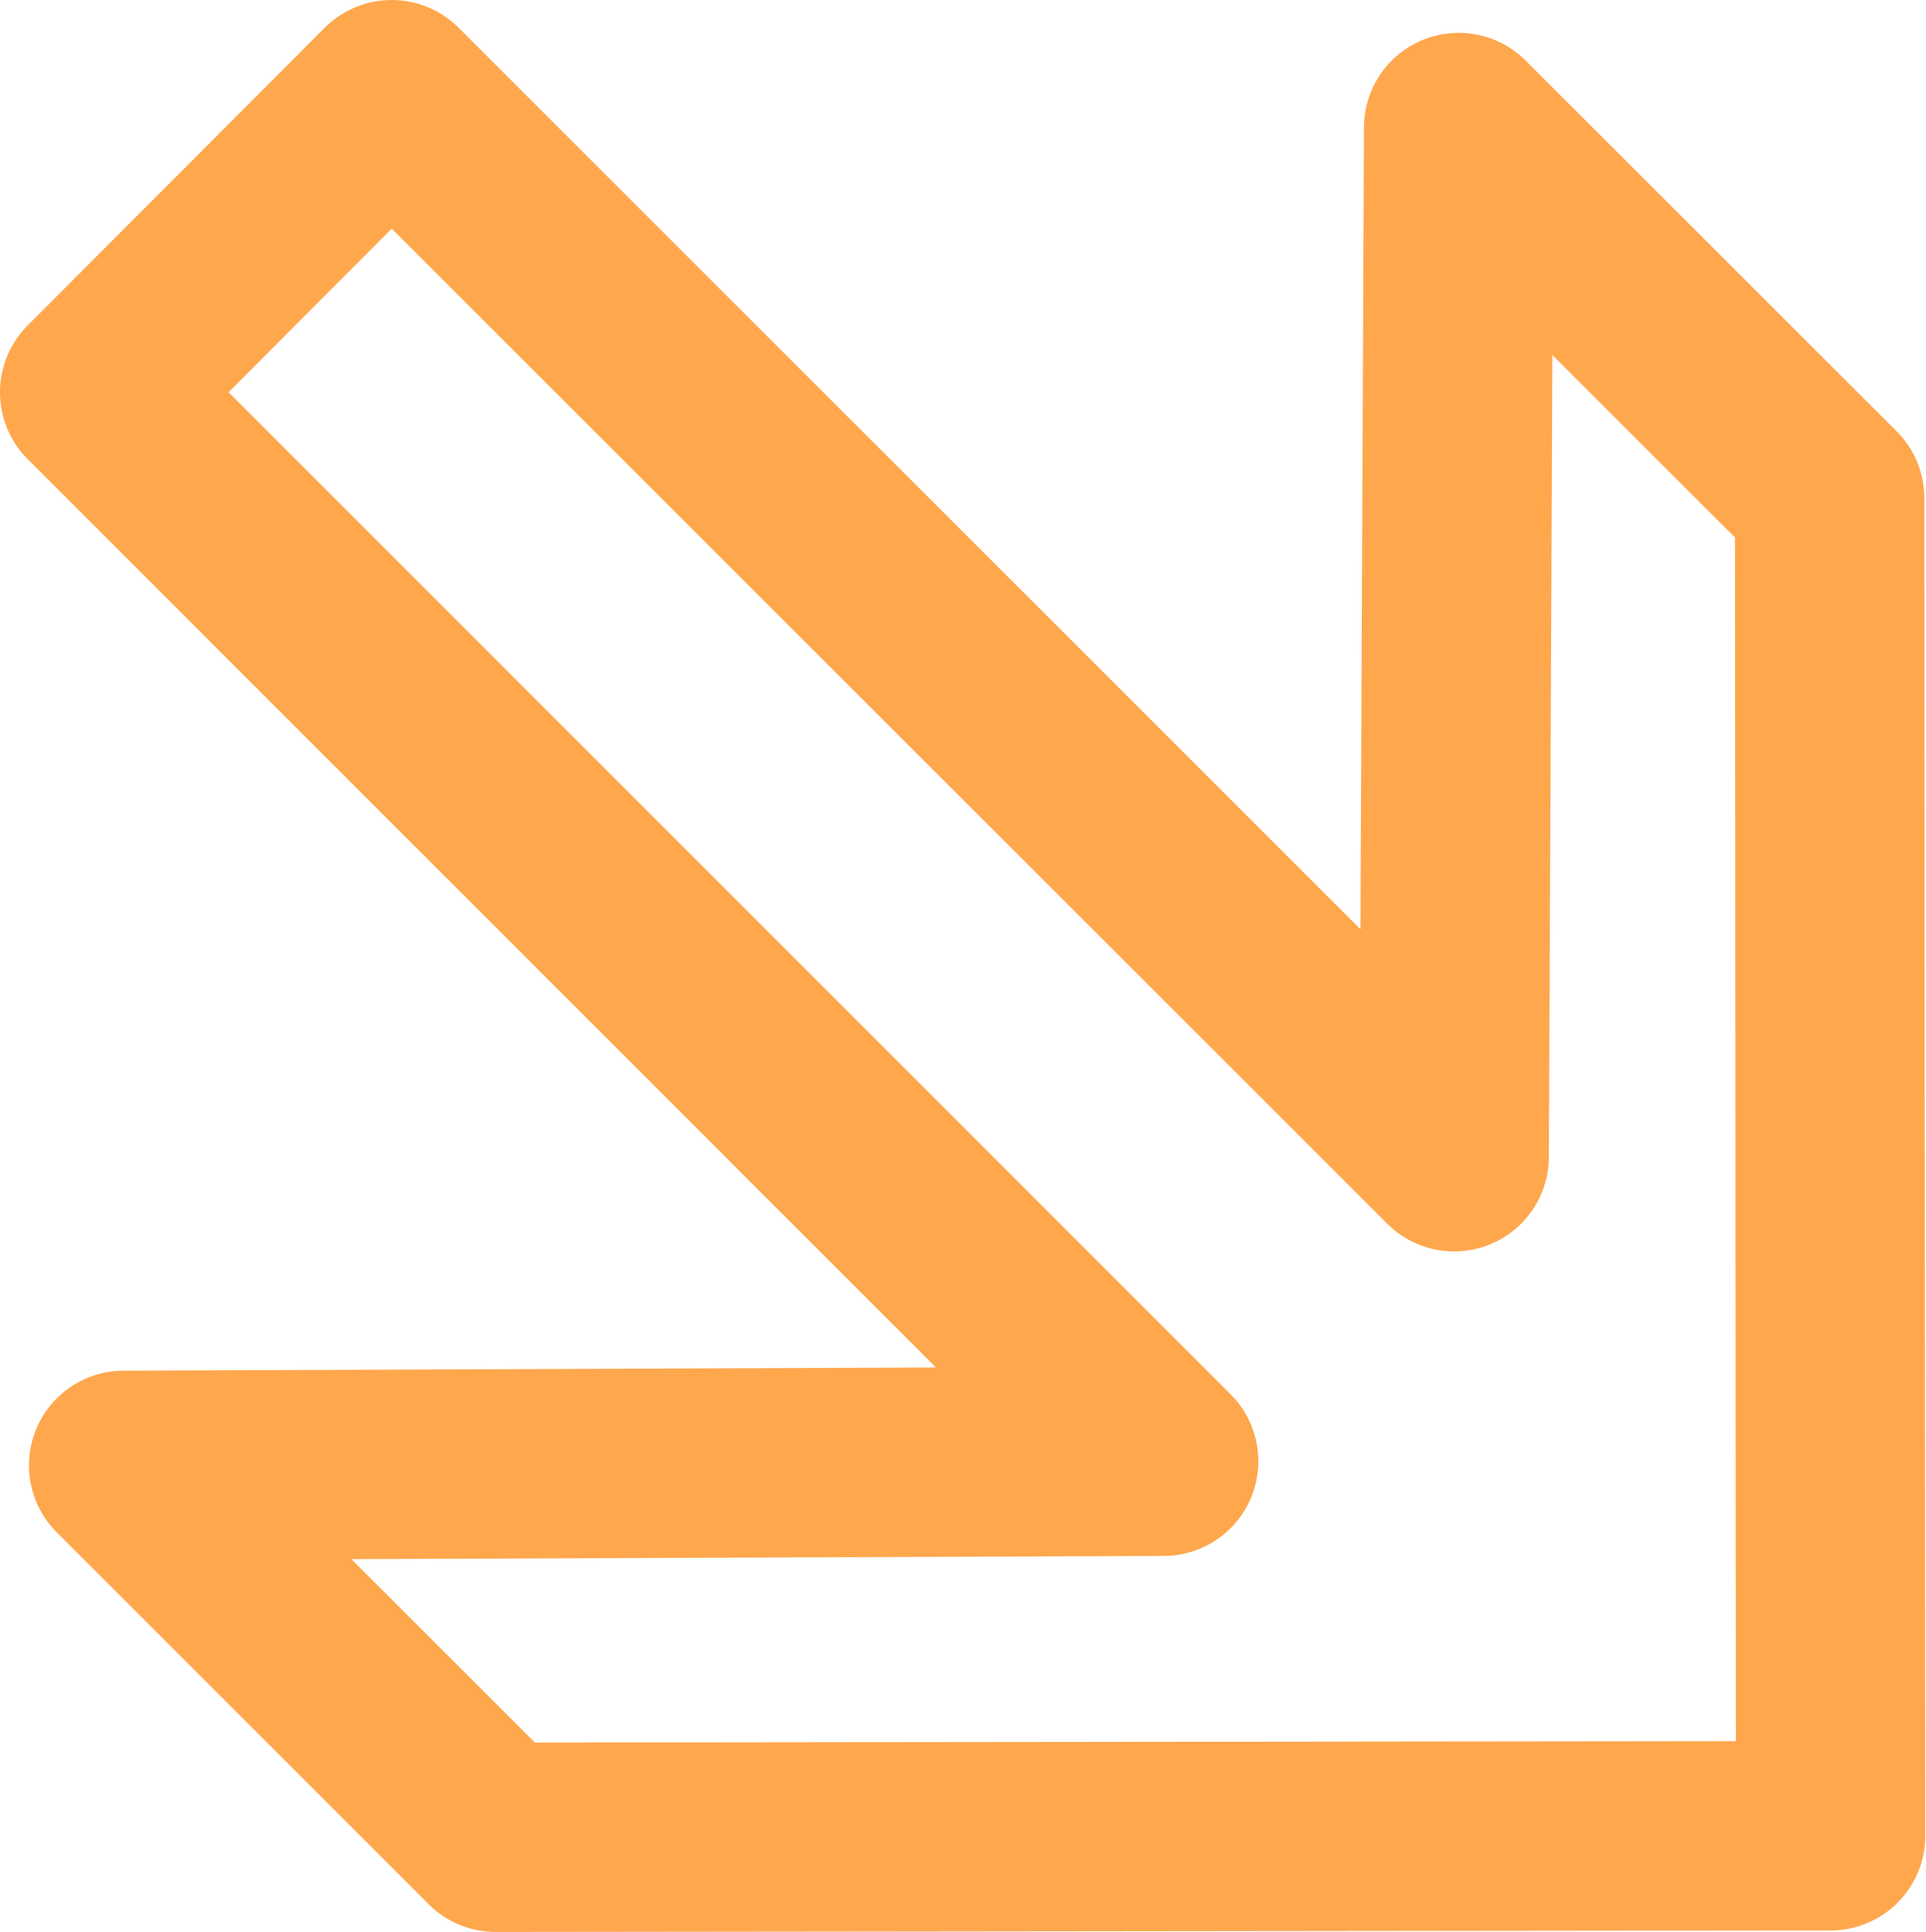
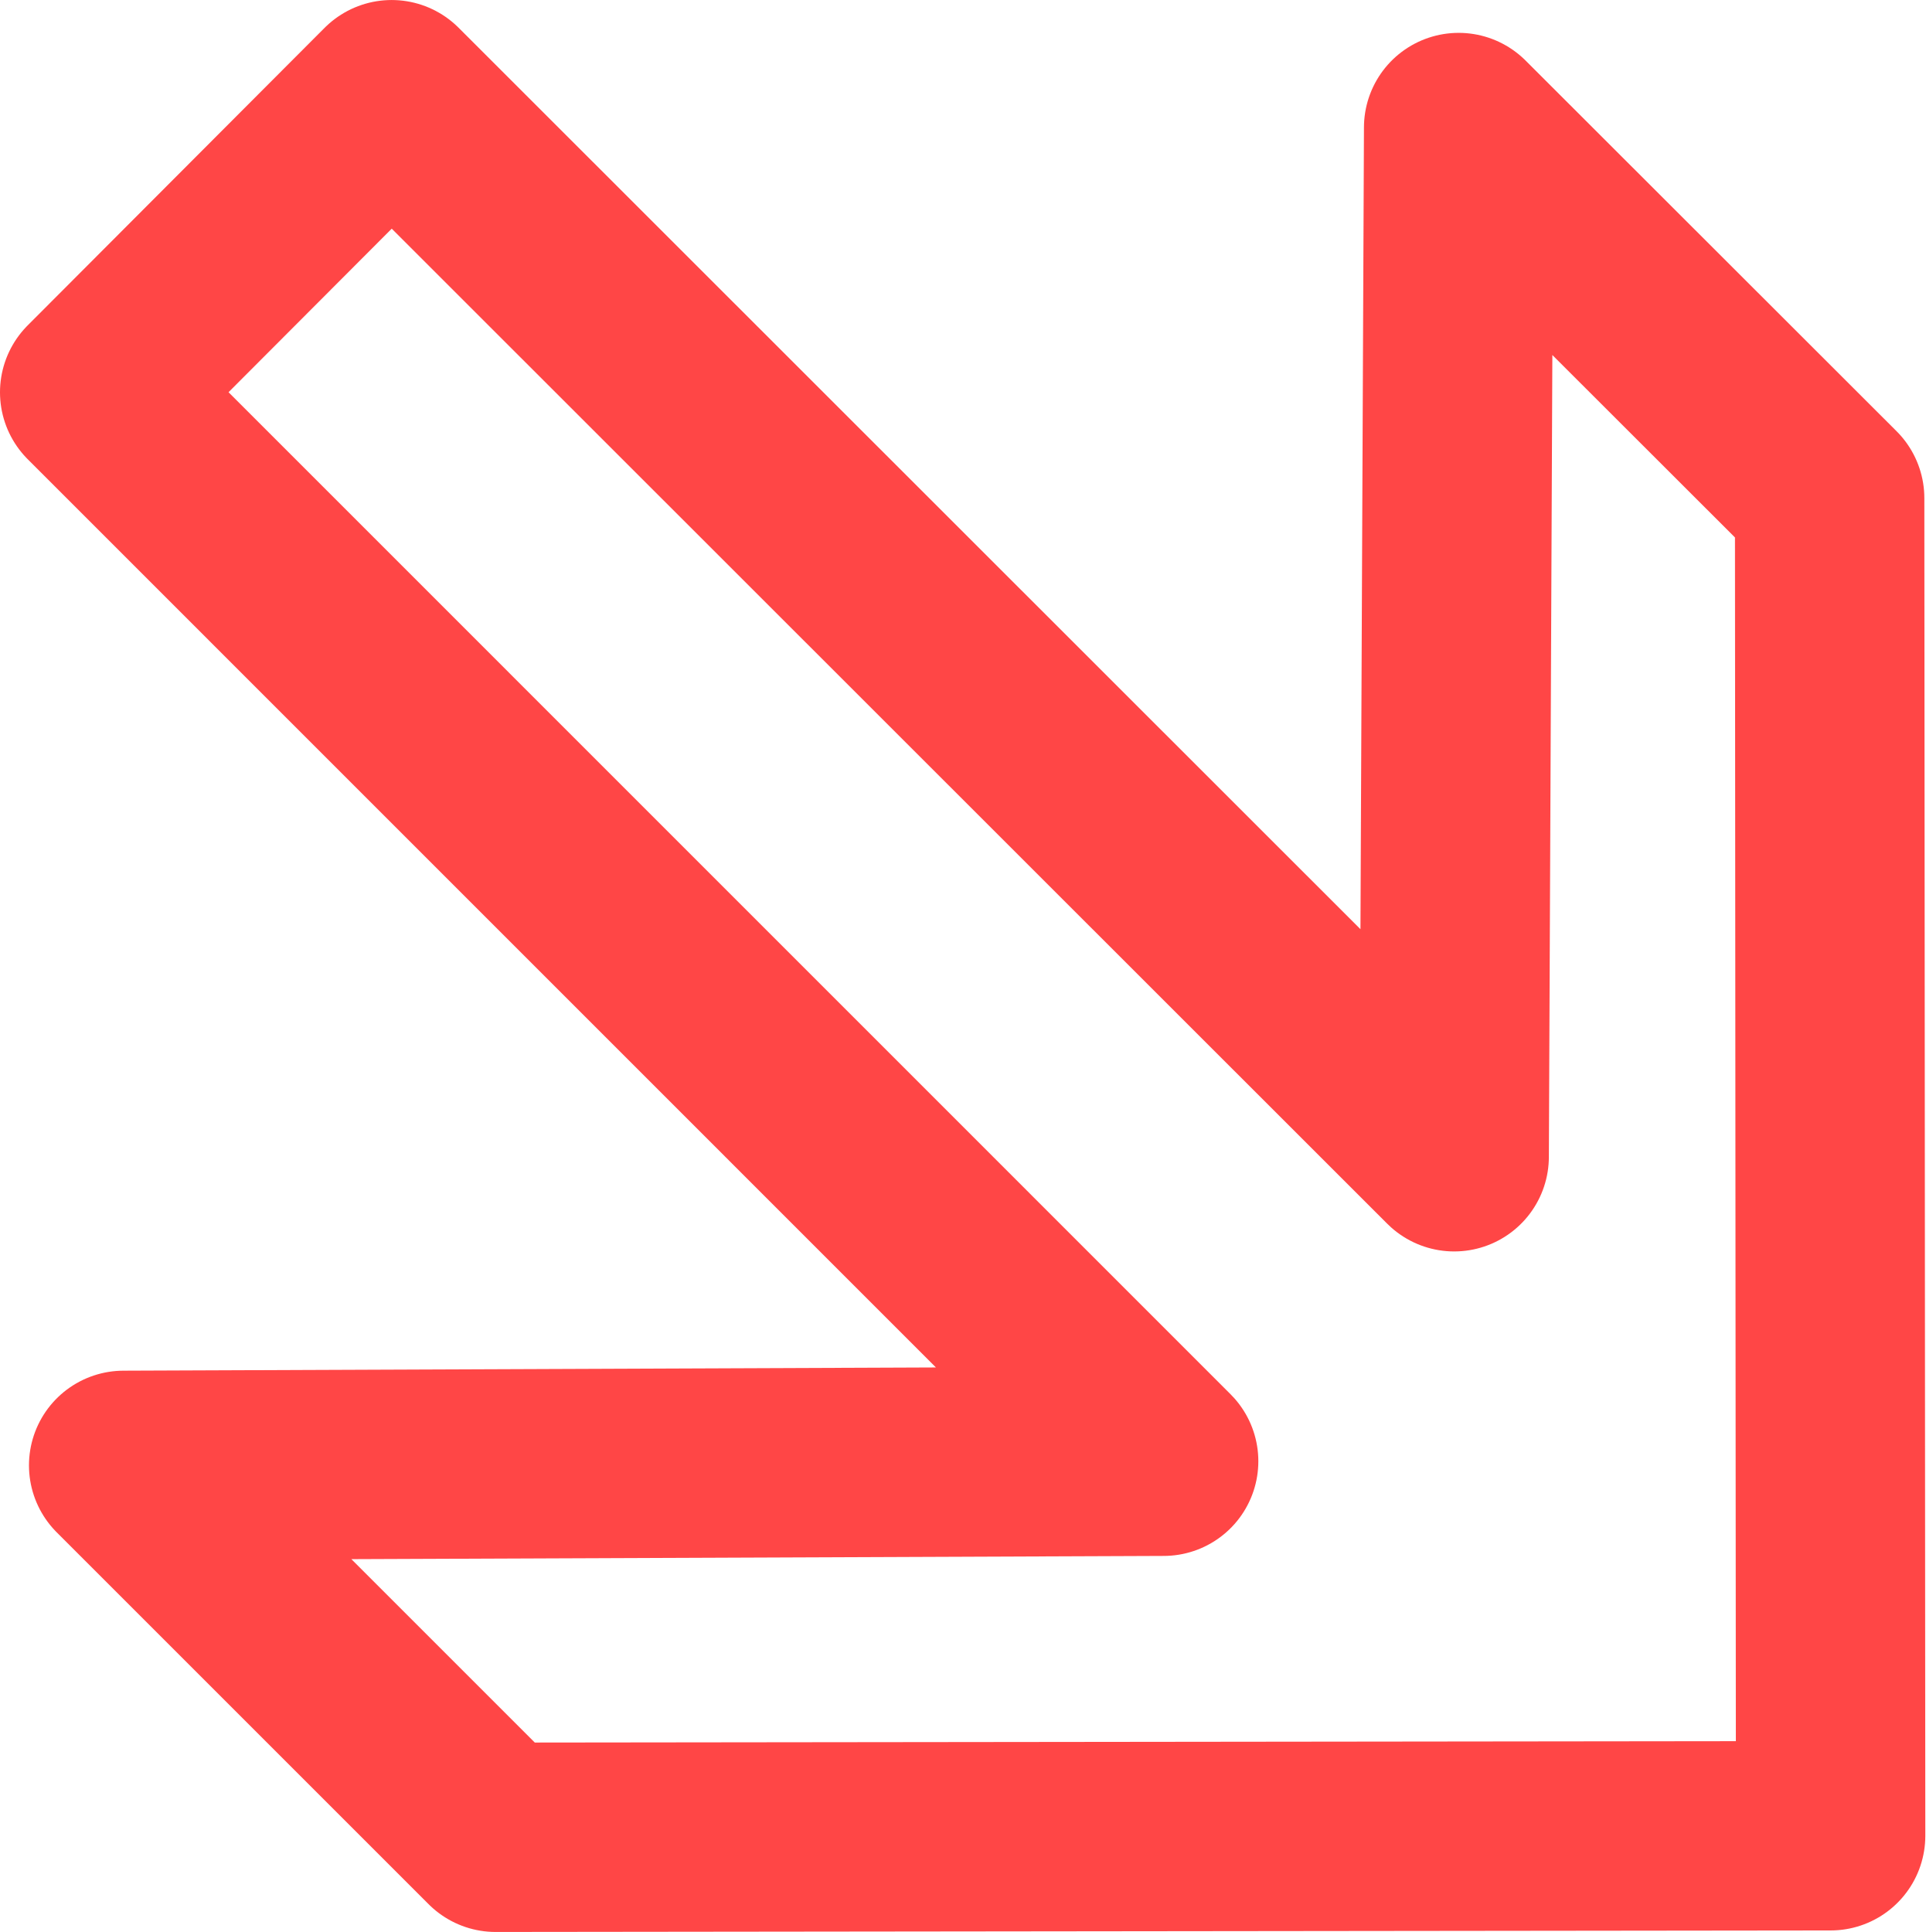
<svg xmlns="http://www.w3.org/2000/svg" version="1.0" width="508.269" height="510.097" id="svg2">
  <defs id="defs5" />
-   <path d="M 130.841,485.087 483.283,484.687 483.027,131.536 385.085,33.674 383.901,305.411 103.394,25.005 24.999,103.574 307.2,385.804 32.648,386.894 130.841,485.087 z" id="path1316" style="font-size:12px;fill:#000000;fill-opacity:0;stroke:#ffa74d;stroke-width:50;stroke-linejoin:round;stroke-miterlimit:4;stroke-opacity:1;stroke-dasharray:none" />
+   <path d="M 130.841,485.087 483.283,484.687 483.027,131.536 385.085,33.674 383.901,305.411 103.394,25.005 24.999,103.574 307.2,385.804 32.648,386.894 130.841,485.087 z" id="path1316" style="font-size:12px;fill:#000000;fill-opacity:0;stroke:#ff4646;stroke-width:50;stroke-linejoin:round;stroke-miterlimit:4;stroke-opacity:1;stroke-dasharray:none" />
</svg>
